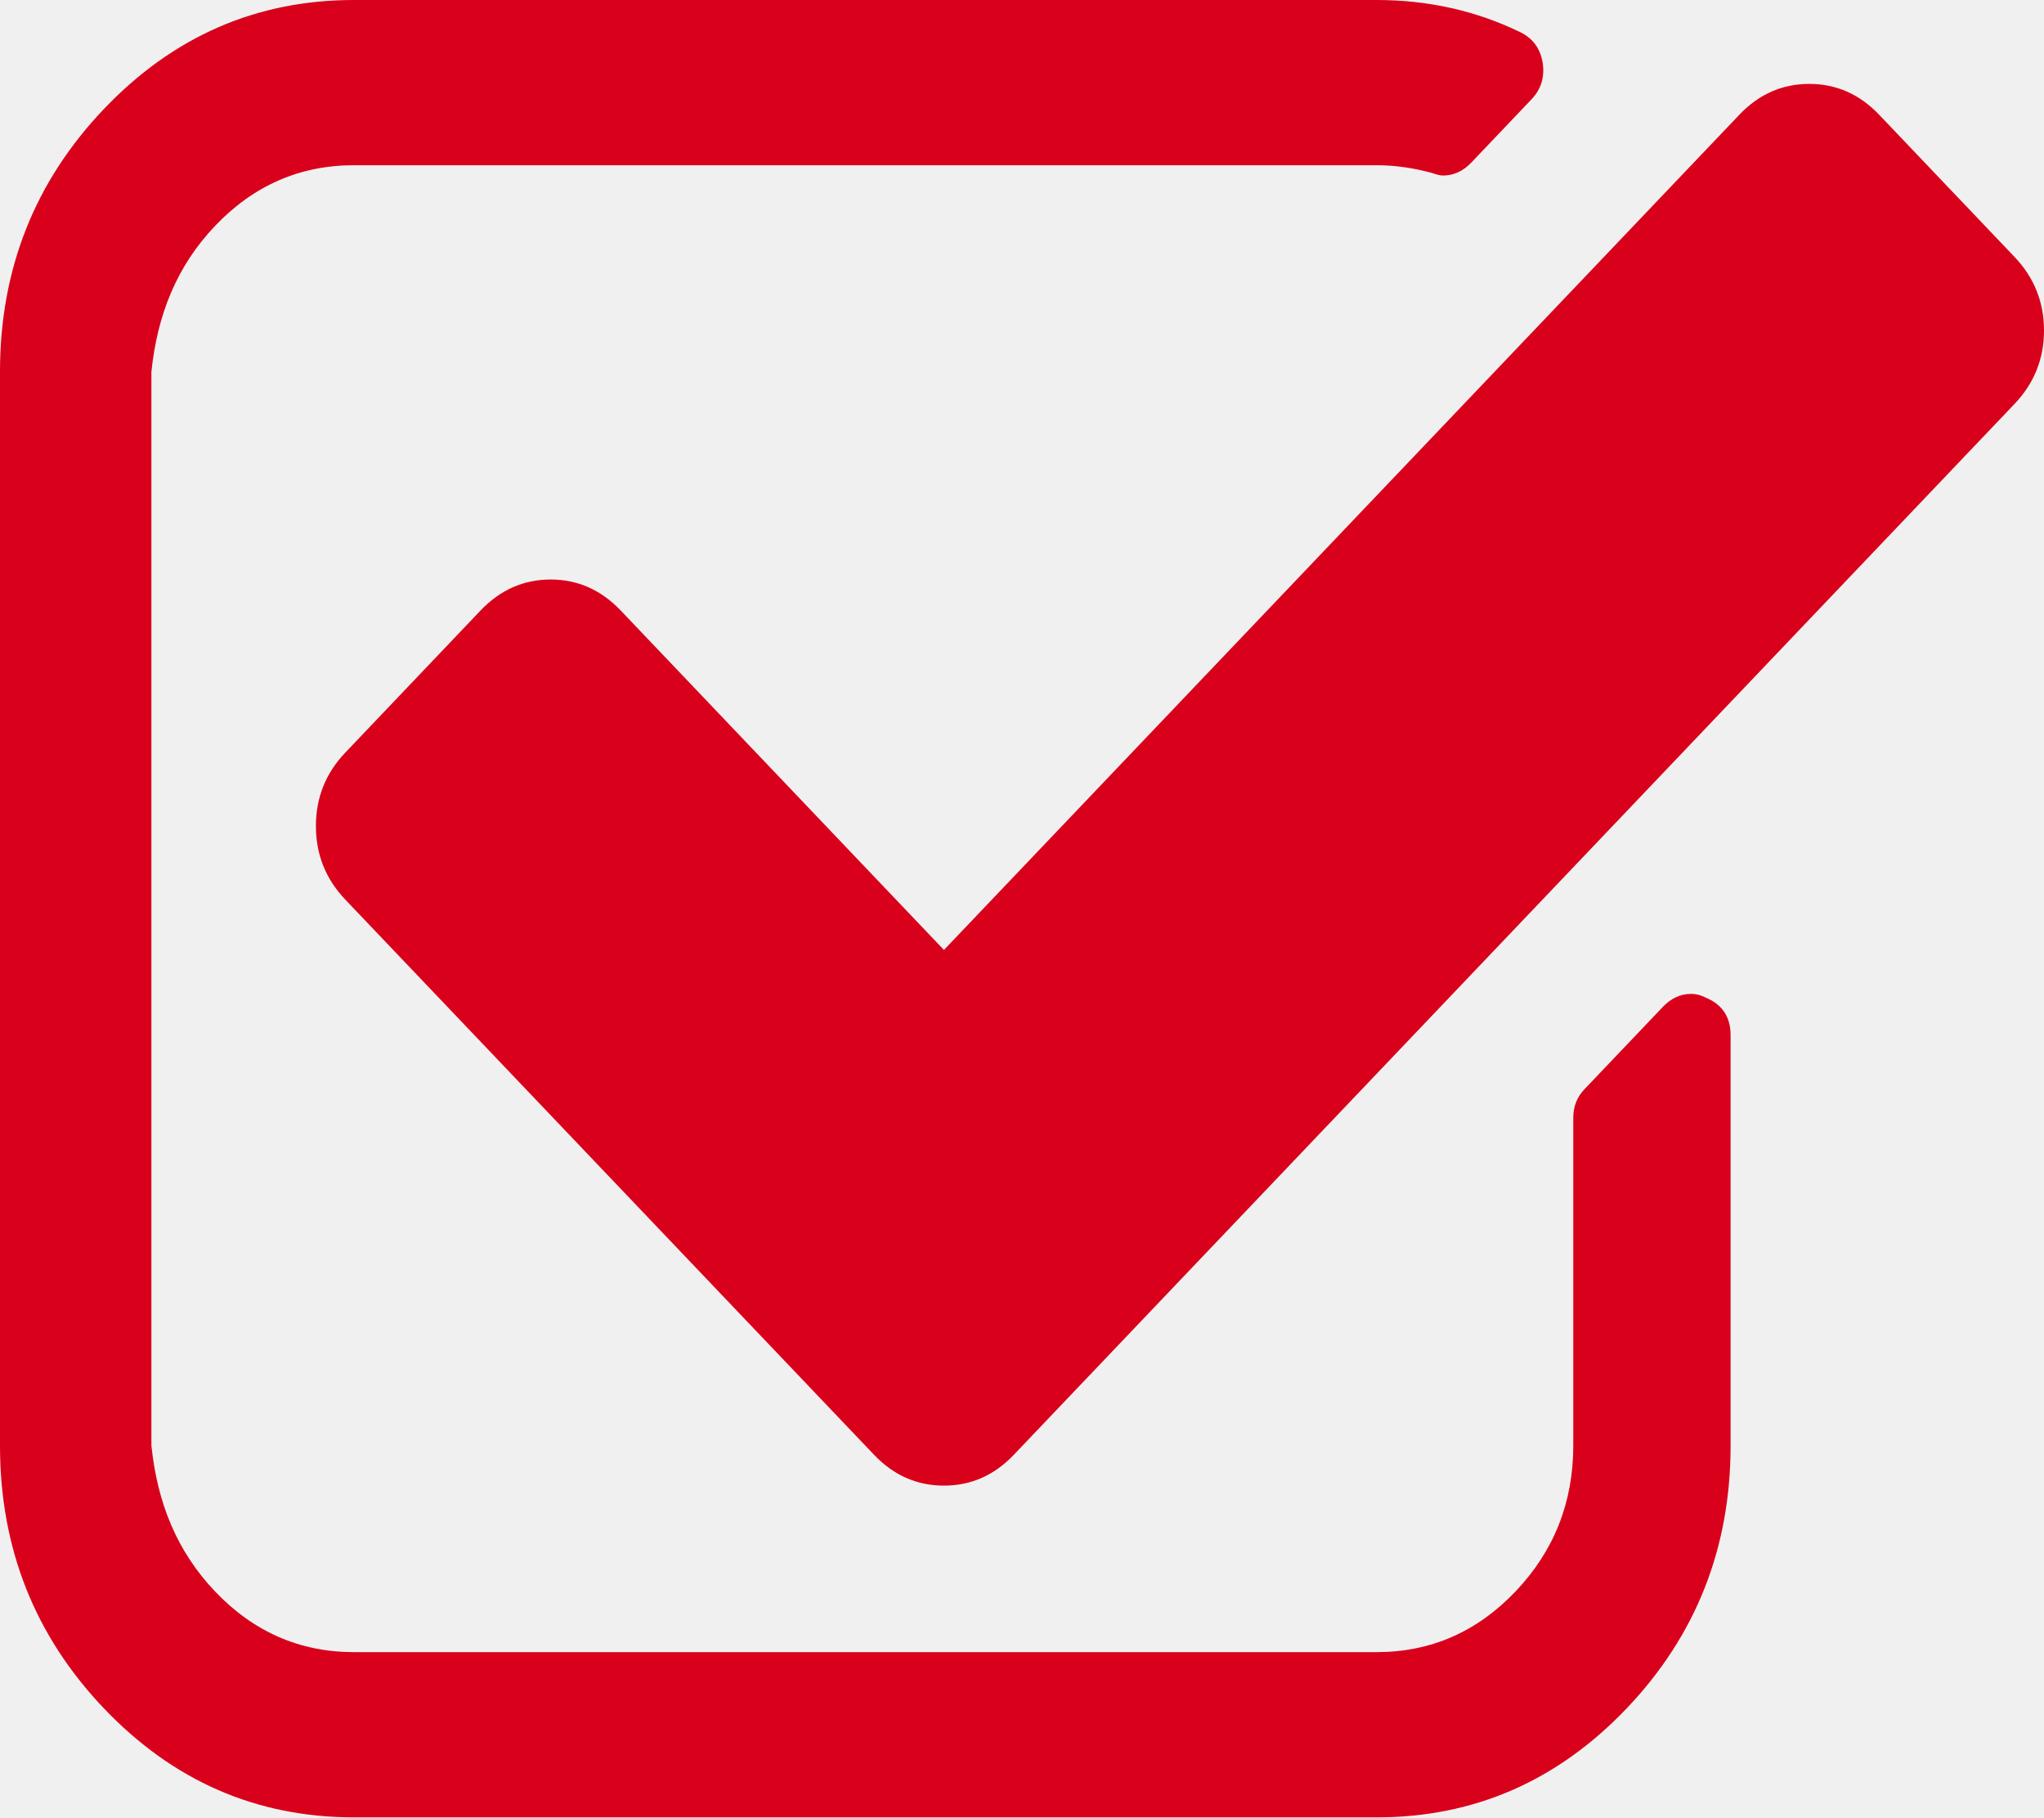
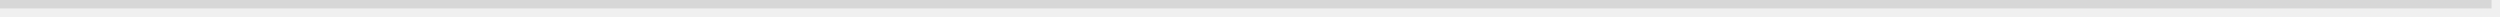
- <svg xmlns="http://www.w3.org/2000/svg" version="1.1" width="27px" height="24px">
-   <defs>
-     <pattern id="BGPattern" patternUnits="userSpaceOnUse" alignment="0 0" imageRepeat="None" />
-     <mask fill="white" id="Clip29">
-       <path d="M 22.535 13.176  C 22.752 13.267  22.86 13.432  22.86 13.67  L 22.86 19.091  C 22.86 20.443  22.403 21.599  21.488 22.56  C 20.573 23.52  19.472 24  18.184 24  L 4.676 24  C 3.388 24  2.287 23.52  1.372 22.56  C 0.457 21.599  0 20.443  0 19.091  L 0 4.909  C 0 3.557  0.457 2.401  1.372 1.44  C 2.287 0.48  3.388 0  4.676 0  L 18.184 0  C 18.866 0  19.499 0.142  20.084 0.426  C 20.246 0.506  20.343 0.636  20.376 0.818  C 20.408 1.011  20.36 1.176  20.23 1.312  L 19.434 2.148  C 19.326 2.261  19.201 2.318  19.061 2.318  C 19.028 2.318  18.98 2.307  18.915 2.284  C 18.666 2.216  18.422 2.182  18.184 2.182  L 4.676 2.182  C 3.962 2.182  3.35 2.449  2.841 2.983  C 2.333 3.517  2.078 4.159  2 4.909  L 2 19.091  C 2.078 19.841  2.333 20.483  2.841 21.017  C 3.35 21.551  3.962 21.818  4.676 21.818  L 18.184 21.818  C 18.898 21.818  19.51 21.551  20.019 21.017  C 20.527 20.483  20.782 19.841  20.782 19.091  L 20.782 14.761  C 20.782 14.614  20.83 14.489  20.928 14.386  L 21.967 13.295  C 22.075 13.182  22.2 13.125  22.34 13.125  C 22.405 13.125  22.47 13.142  22.535 13.176  Z M 27 4.364  C 27 4.739  26.87 5.062  26.61 5.335  L 13.394 19.21  C 13.135 19.483  12.826 19.619  12.469 19.619  C 12.112 19.619  11.803 19.483  11.544 19.21  L 4.562 11.881  C 4.302 11.608  4.173 11.284  4.173 10.909  C 4.173 10.534  4.302 10.21  4.562 9.938  L 6.348 8.062  C 6.608 7.79  6.916 7.653  7.274 7.653  C 7.631 7.653  7.939 7.79  8.199 8.062  L 12.469 12.545  L 22.974 1.517  C 23.233 1.244  23.542 1.108  23.899 1.108  C 24.256 1.108  24.565 1.244  24.824 1.517  L 26.61 3.392  C 26.87 3.665  27 3.989  27 4.364  Z " fill-rule="evenodd" />
-     </mask>
-   </defs>
-   <g transform="matrix(1 0 0 1 -432 -1144 )">
-     <path d="M 22.535 13.176  C 22.752 13.267  22.86 13.432  22.86 13.67  L 22.86 19.091  C 22.86 20.443  22.403 21.599  21.488 22.56  C 20.573 23.52  19.472 24  18.184 24  L 4.676 24  C 3.388 24  2.287 23.52  1.372 22.56  C 0.457 21.599  0 20.443  0 19.091  L 0 4.909  C 0 3.557  0.457 2.401  1.372 1.44  C 2.287 0.48  3.388 0  4.676 0  L 18.184 0  C 18.866 0  19.499 0.142  20.084 0.426  C 20.246 0.506  20.343 0.636  20.376 0.818  C 20.408 1.011  20.36 1.176  20.23 1.312  L 19.434 2.148  C 19.326 2.261  19.201 2.318  19.061 2.318  C 19.028 2.318  18.98 2.307  18.915 2.284  C 18.666 2.216  18.422 2.182  18.184 2.182  L 4.676 2.182  C 3.962 2.182  3.35 2.449  2.841 2.983  C 2.333 3.517  2.078 4.159  2 4.909  L 2 19.091  C 2.078 19.841  2.333 20.483  2.841 21.017  C 3.35 21.551  3.962 21.818  4.676 21.818  L 18.184 21.818  C 18.898 21.818  19.51 21.551  20.019 21.017  C 20.527 20.483  20.782 19.841  20.782 19.091  L 20.782 14.761  C 20.782 14.614  20.83 14.489  20.928 14.386  L 21.967 13.295  C 22.075 13.182  22.2 13.125  22.34 13.125  C 22.405 13.125  22.47 13.142  22.535 13.176  Z M 27 4.364  C 27 4.739  26.87 5.062  26.61 5.335  L 13.394 19.21  C 13.135 19.483  12.826 19.619  12.469 19.619  C 12.112 19.619  11.803 19.483  11.544 19.21  L 4.562 11.881  C 4.302 11.608  4.173 11.284  4.173 10.909  C 4.173 10.534  4.302 10.21  4.562 9.938  L 6.348 8.062  C 6.608 7.79  6.916 7.653  7.274 7.653  C 7.631 7.653  7.939 7.79  8.199 8.062  L 12.469 12.545  L 22.974 1.517  C 23.233 1.244  23.542 1.108  23.899 1.108  C 24.256 1.108  24.565 1.244  24.824 1.517  L 26.61 3.392  C 26.87 3.665  27 3.989  27 4.364  Z " fill-rule="nonzero" fill="rgba(217, 0, 27, 1)" stroke="none" transform="matrix(1 0 0 1 432 1144 )" class="fill" />
-     <path d="M 22.535 13.176  C 22.752 13.267  22.86 13.432  22.86 13.67  L 22.86 19.091  C 22.86 20.443  22.403 21.599  21.488 22.56  C 20.573 23.52  19.472 24  18.184 24  L 4.676 24  C 3.388 24  2.287 23.52  1.372 22.56  C 0.457 21.599  0 20.443  0 19.091  L 0 4.909  C 0 3.557  0.457 2.401  1.372 1.44  C 2.287 0.48  3.388 0  4.676 0  L 18.184 0  C 18.866 0  19.499 0.142  20.084 0.426  C 20.246 0.506  20.343 0.636  20.376 0.818  C 20.408 1.011  20.36 1.176  20.23 1.312  L 19.434 2.148  C 19.326 2.261  19.201 2.318  19.061 2.318  C 19.028 2.318  18.98 2.307  18.915 2.284  C 18.666 2.216  18.422 2.182  18.184 2.182  L 4.676 2.182  C 3.962 2.182  3.35 2.449  2.841 2.983  C 2.333 3.517  2.078 4.159  2 4.909  L 2 19.091  C 2.078 19.841  2.333 20.483  2.841 21.017  C 3.35 21.551  3.962 21.818  4.676 21.818  L 18.184 21.818  C 18.898 21.818  19.51 21.551  20.019 21.017  C 20.527 20.483  20.782 19.841  20.782 19.091  L 20.782 14.761  C 20.782 14.614  20.83 14.489  20.928 14.386  L 21.967 13.295  C 22.075 13.182  22.2 13.125  22.34 13.125  C 22.405 13.125  22.47 13.142  22.535 13.176  Z " stroke-width="0" stroke-dasharray="0" stroke="rgba(255, 255, 255, 0)" fill="none" transform="matrix(1 0 0 1 432 1144 )" class="stroke" mask="url(#Clip29)" />
-     <path d="M 27 4.364  C 27 4.739  26.87 5.062  26.61 5.335  L 13.394 19.21  C 13.135 19.483  12.826 19.619  12.469 19.619  C 12.112 19.619  11.803 19.483  11.544 19.21  L 4.562 11.881  C 4.302 11.608  4.173 11.284  4.173 10.909  C 4.173 10.534  4.302 10.21  4.562 9.938  L 6.348 8.062  C 6.608 7.79  6.916 7.653  7.274 7.653  C 7.631 7.653  7.939 7.79  8.199 8.062  L 12.469 12.545  L 22.974 1.517  C 23.233 1.244  23.542 1.108  23.899 1.108  C 24.256 1.108  24.565 1.244  24.824 1.517  L 26.61 3.392  C 26.87 3.665  27 3.989  27 4.364  Z " stroke-width="0" stroke-dasharray="0" stroke="rgba(255, 255, 255, 0)" fill="none" transform="matrix(1 0 0 1 432 1144 )" class="stroke" mask="url(#Clip29)" />
+ <svg xmlns="http://www.w3.org/2000/svg" version="1.1" width="297px" height="2px">
+   <g transform="matrix(1 0 0 1 -174 -1129 )">
+     <path d="M 0 0.5  L 296 0.5  " stroke-width="1" stroke-dasharray="0" stroke="rgba(215, 215, 215, 1)" fill="none" transform="matrix(1 0 0 1 174 1129 )" class="stroke" />
  </g>
</svg>
